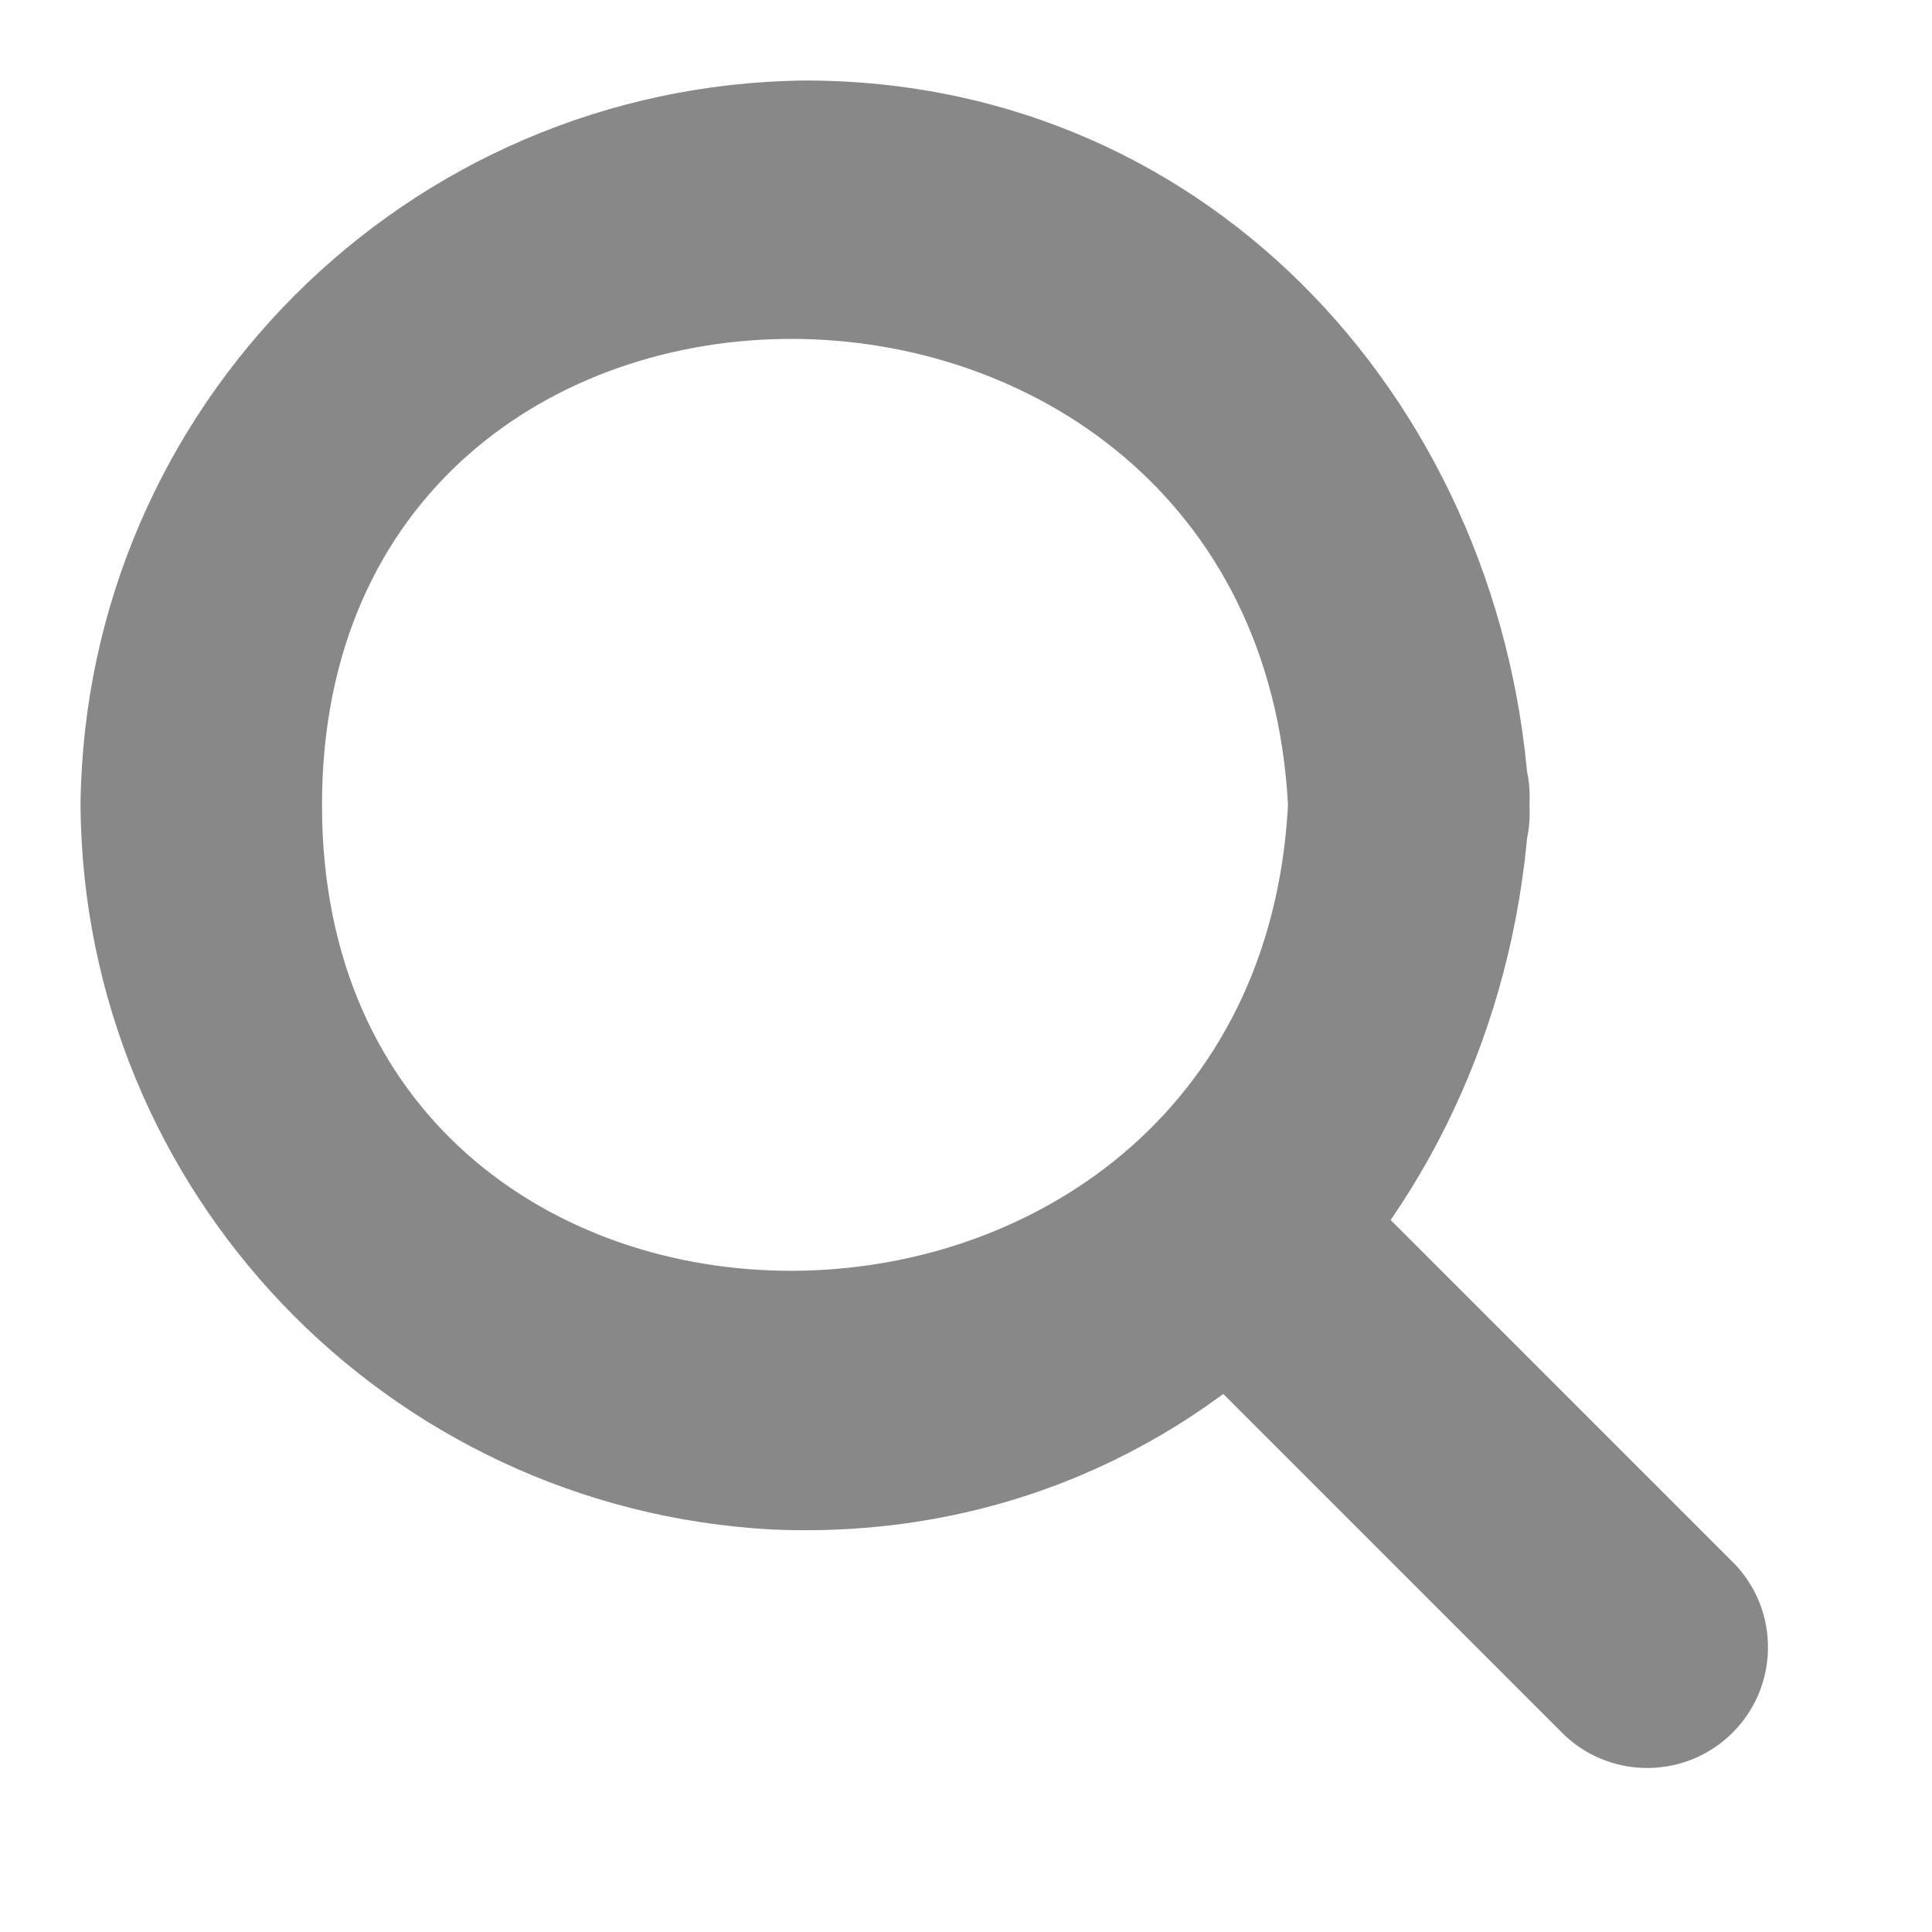
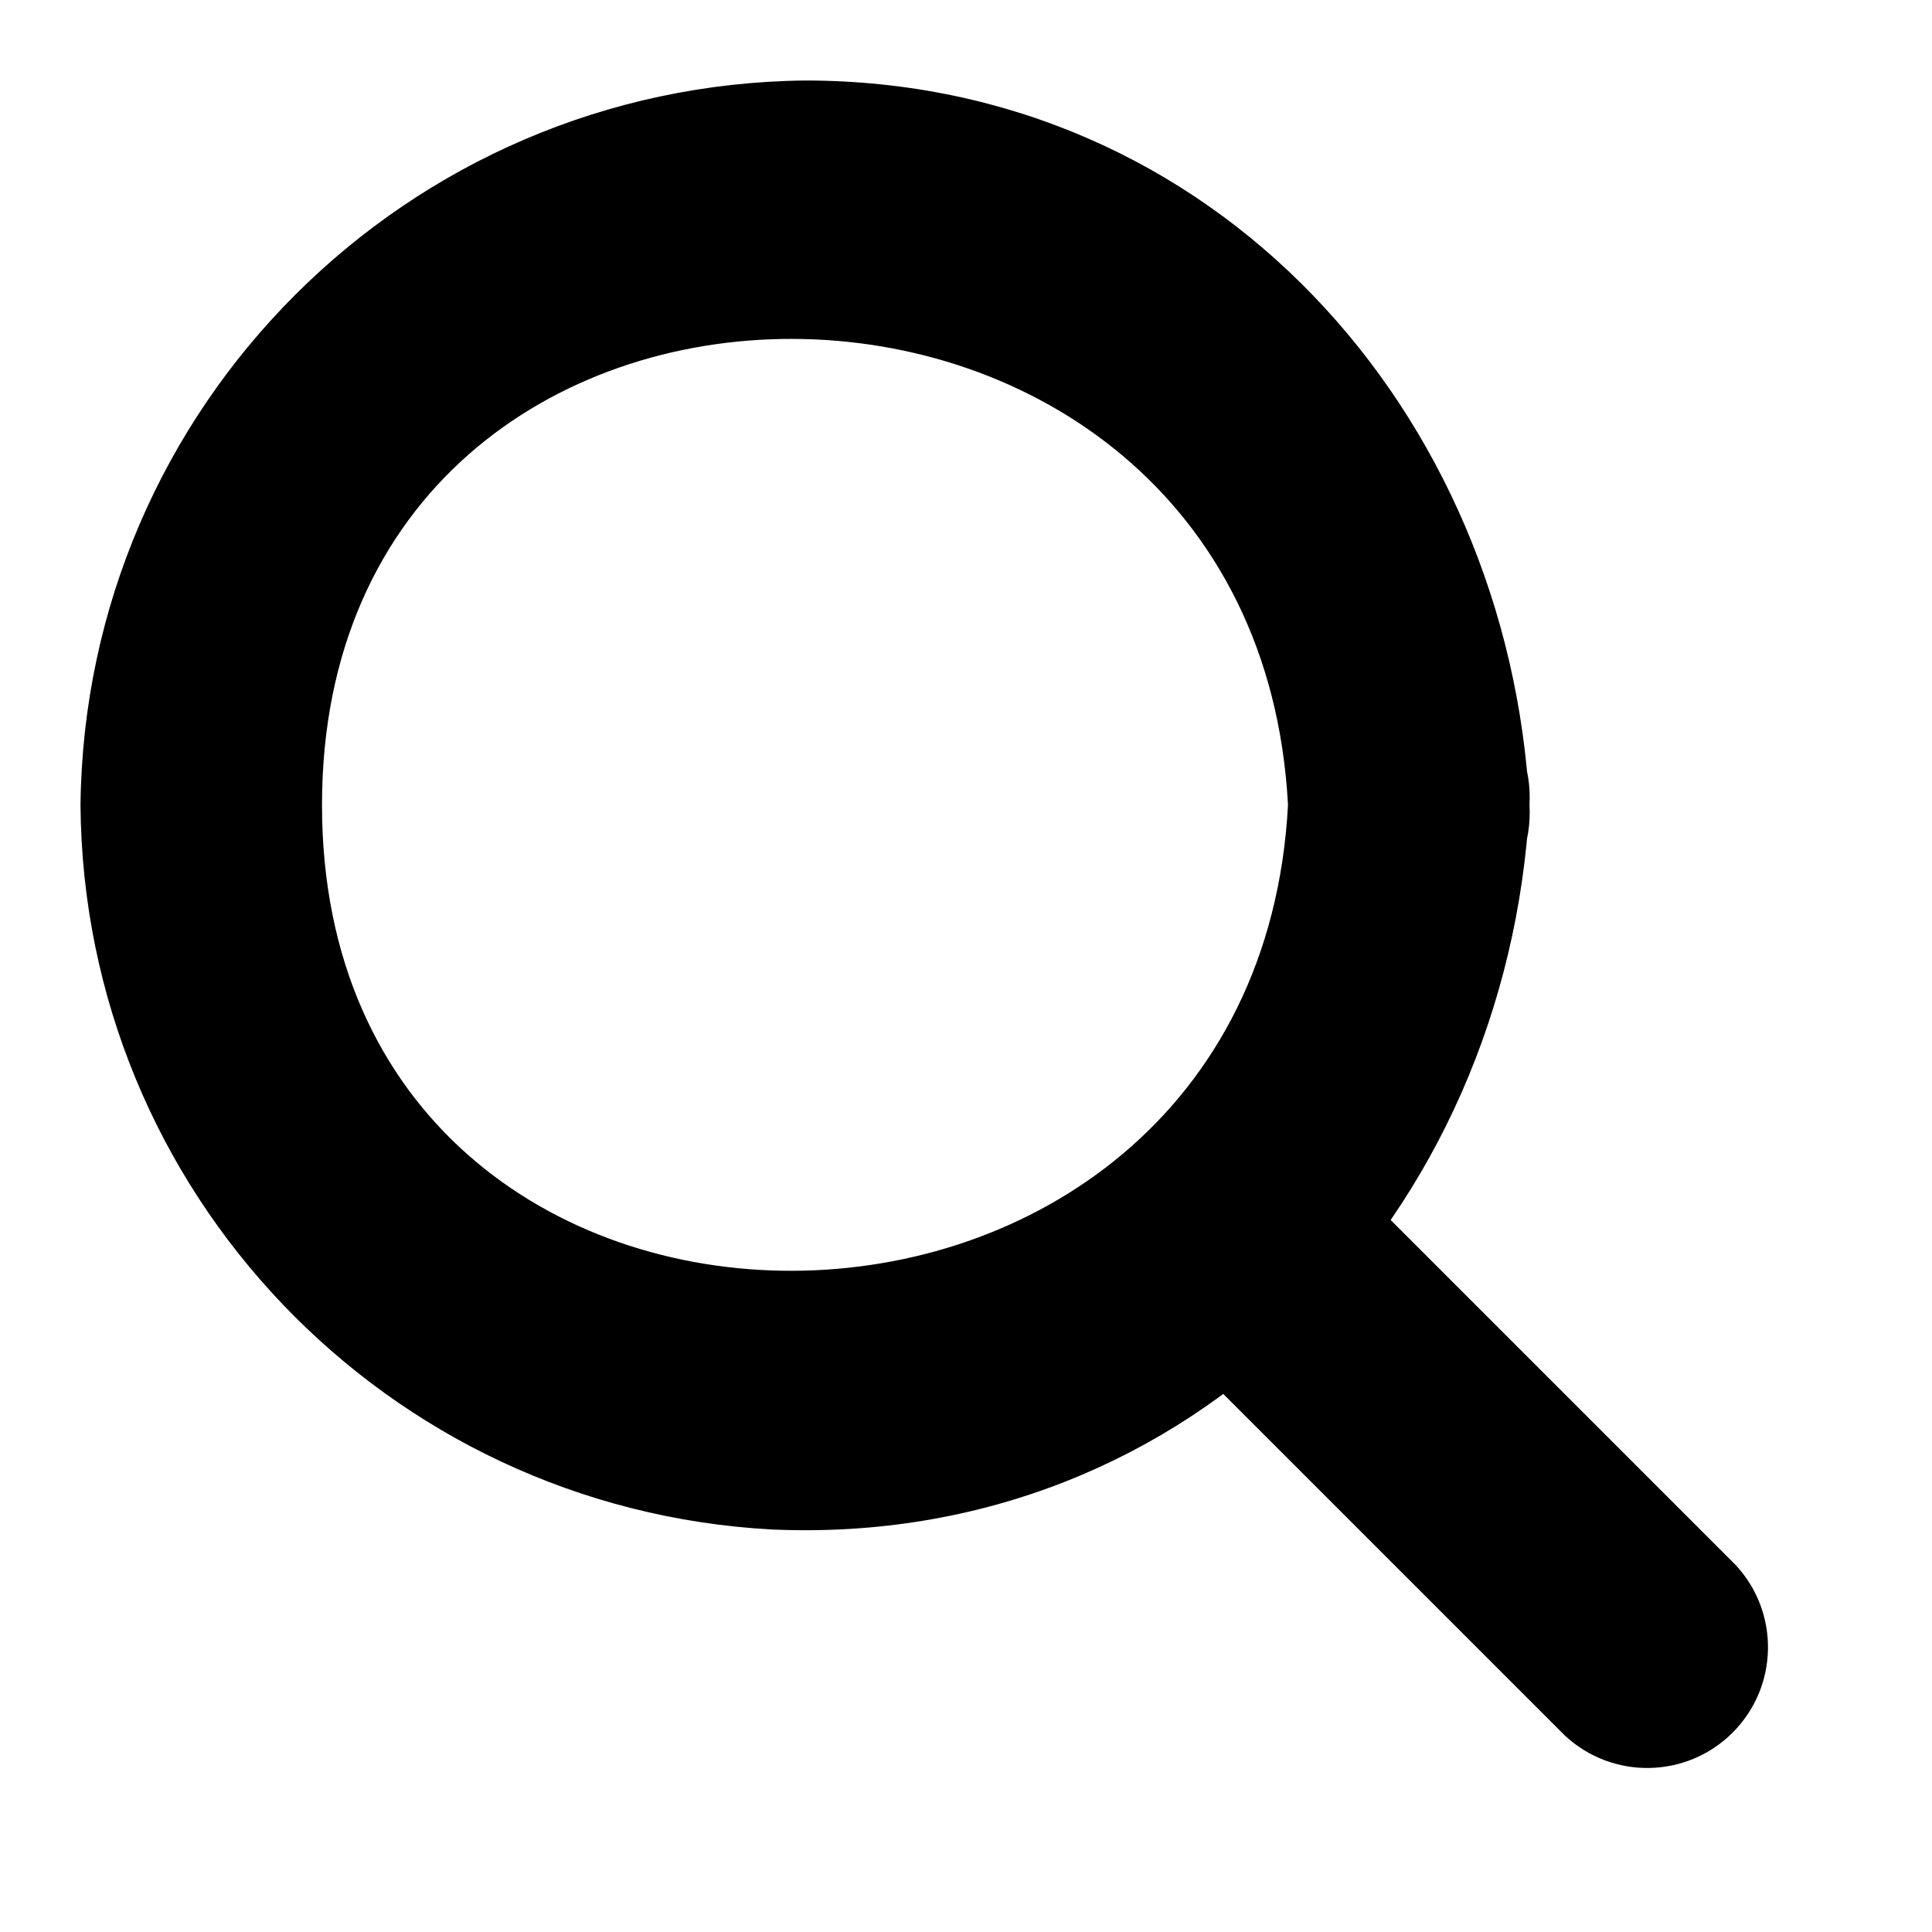
<svg xmlns="http://www.w3.org/2000/svg" viewBox="0 0 24 24">
-   <defs>
-     <style>.a{fill:#888;}</style>
-   </defs>
-   <path class="a" d="M16,10c-.41,7.68-12,7.75-12,0s11.59-7.69,12,0c.1,1.92,3.1,1.93,3,0-.26-4.88-3.91-9-9-9a9.1,9.1,0,0,0-9,9,9.08,9.08,0,0,0,8.59,9c5.25.23,9.14-3.93,9.41-9C19.1,8.07,16.1,8.08,16,10Z" />
-   <path class="a" d="M14.44,16.56l5,5a1.5,1.5,0,0,0,2.12-2.12l-5-5a1.5,1.5,0,0,0-2.12,2.12Z" />
+   <path d="M16,10c-.41,7.68-12,7.75-12,0s11.59-7.69,12,0c.1,1.92,3.1,1.93,3,0-.26-4.88-3.91-9-9-9a9.1,9.1,0,0,0-9,9,9.08,9.08,0,0,0,8.59,9c5.25.23,9.14-3.93,9.41-9C19.1,8.07,16.1,8.08,16,10Z" />
+   <path d="M14.44,16.56l5,5a1.5,1.5,0,0,0,2.12-2.12l-5-5a1.5,1.5,0,0,0-2.12,2.12Z" />
</svg>
